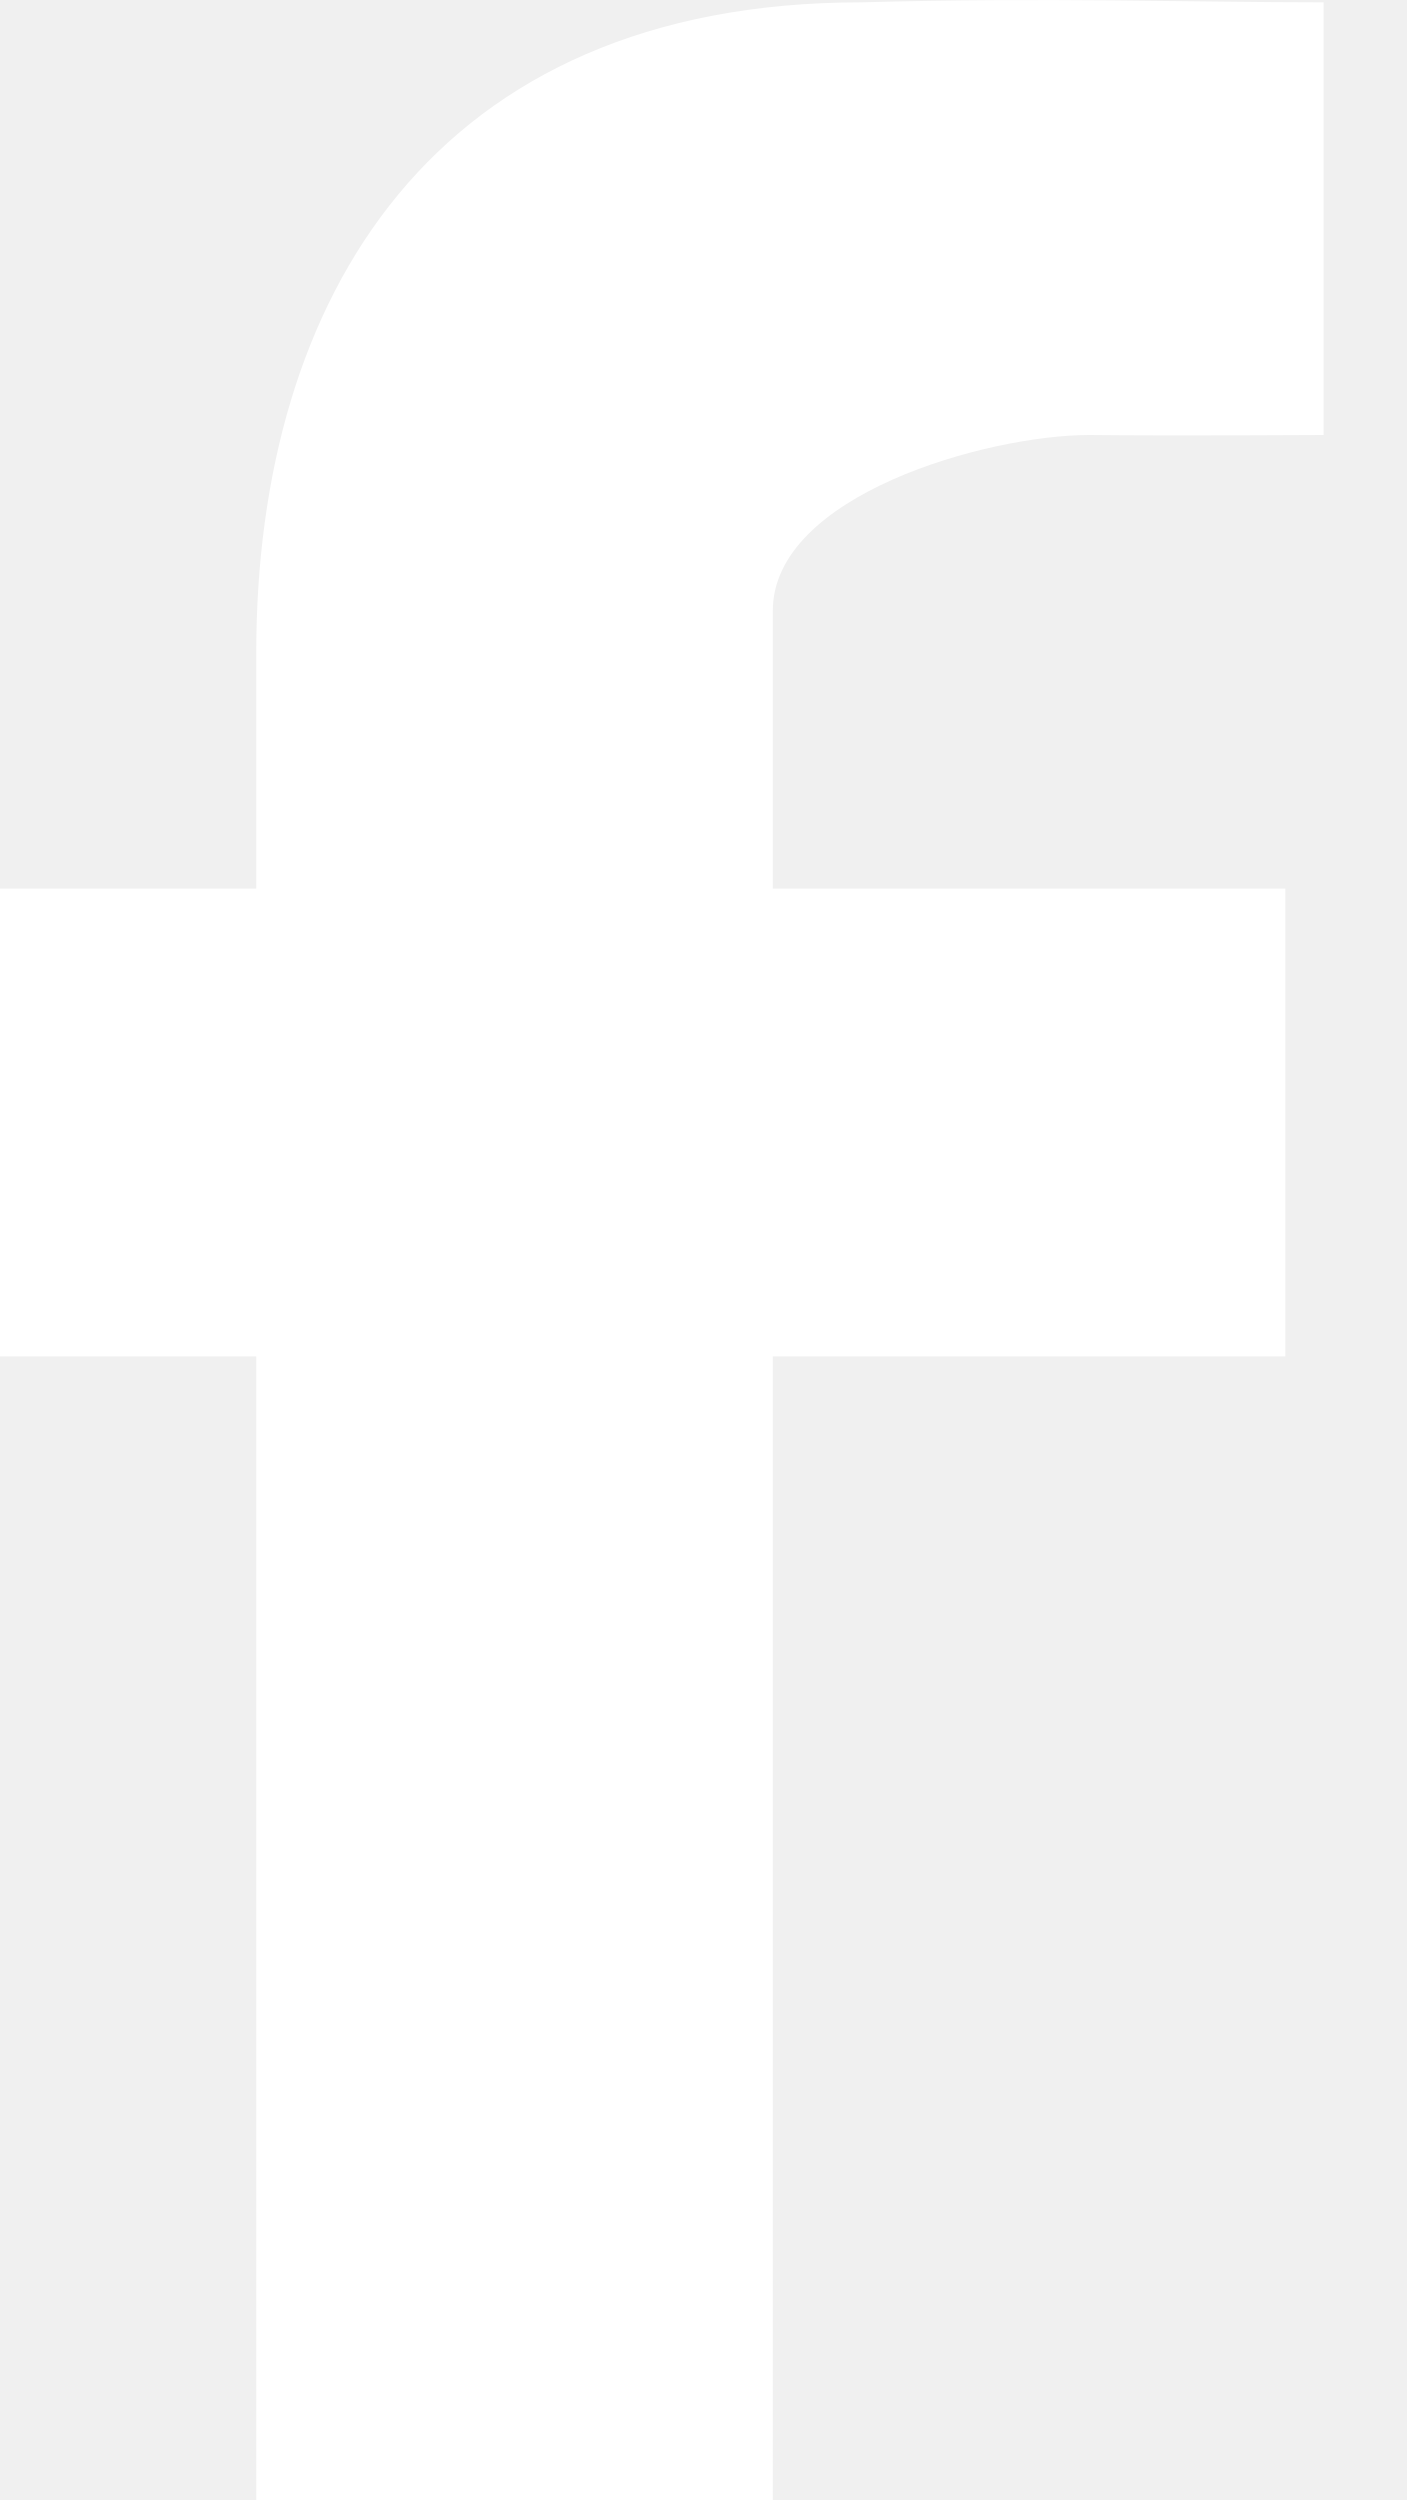
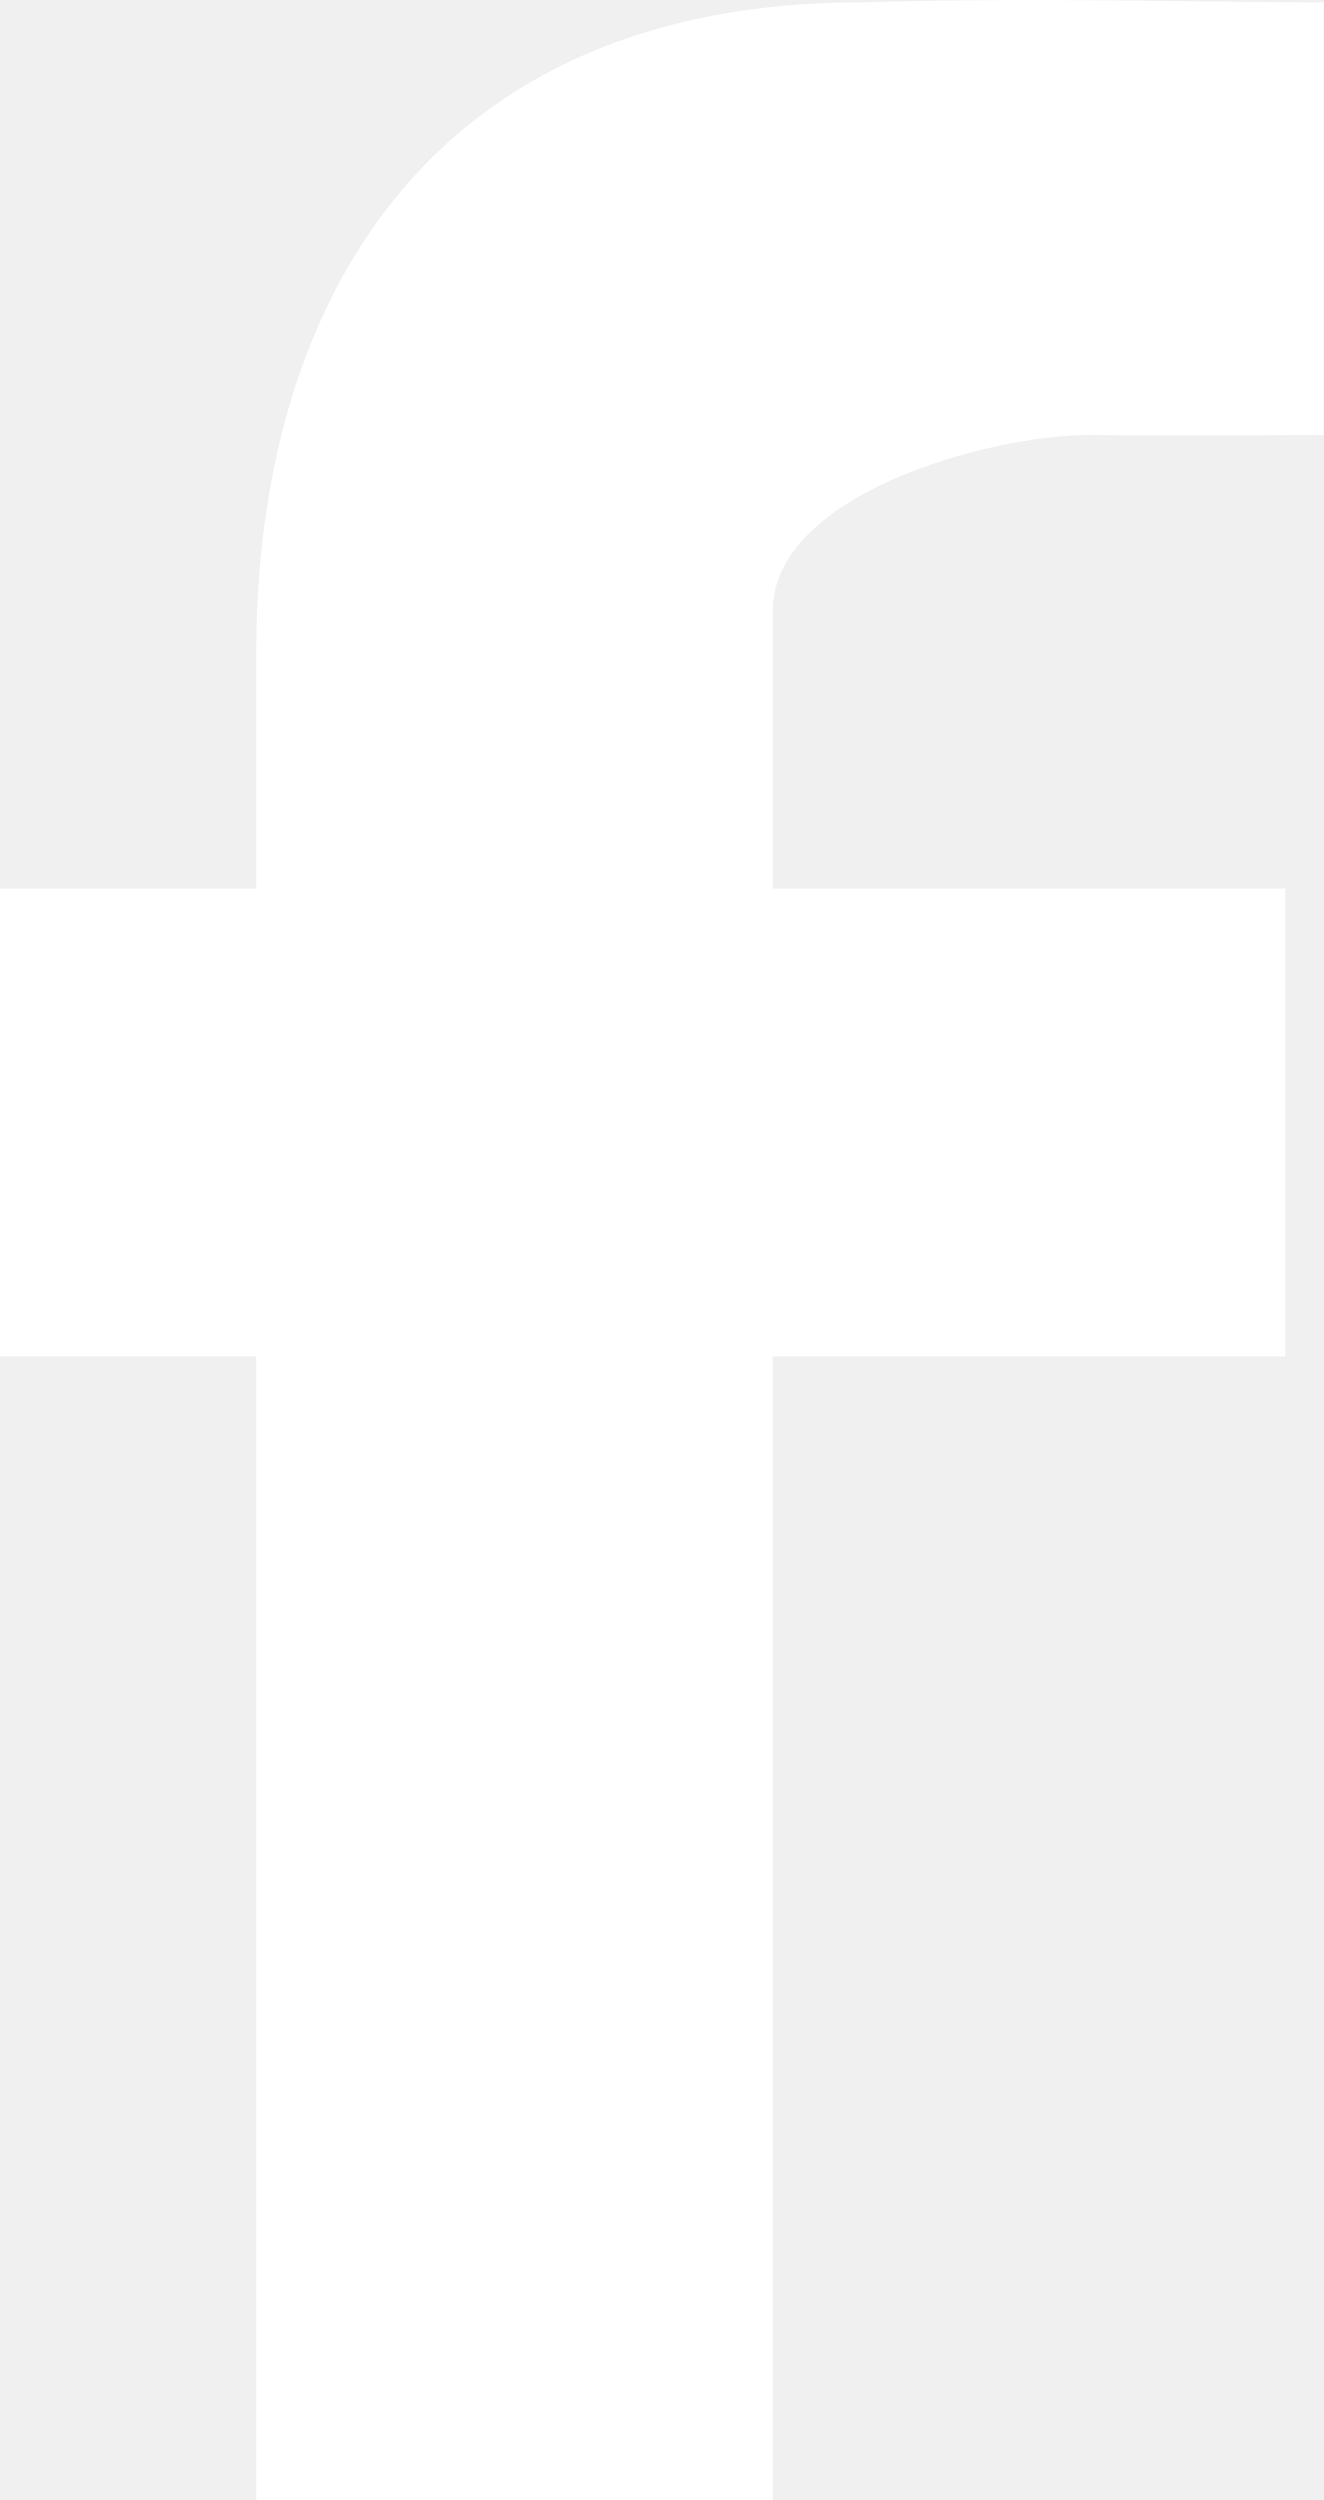
- <svg xmlns="http://www.w3.org/2000/svg" width="9" height="16" viewBox="0 0 9 16" fill="none">
+ <svg xmlns="http://www.w3.org/2000/svg" fill="none" viewBox="0 0 8.47 16">
  <path d="M8.471 2.784C8.471 2.784 7.507 2.79 6.972 2.784C6.321 2.784 4.946 3.167 4.946 3.909V5.687H8.226V8.681H4.946V16H1.64V8.681H0V5.687H1.64V4.179C1.64 1.905 2.774 0.015 5.512 0.015C6.702 -0.018 7.634 0.015 8.471 0.015V2.784Z" fill="white" />
</svg>
